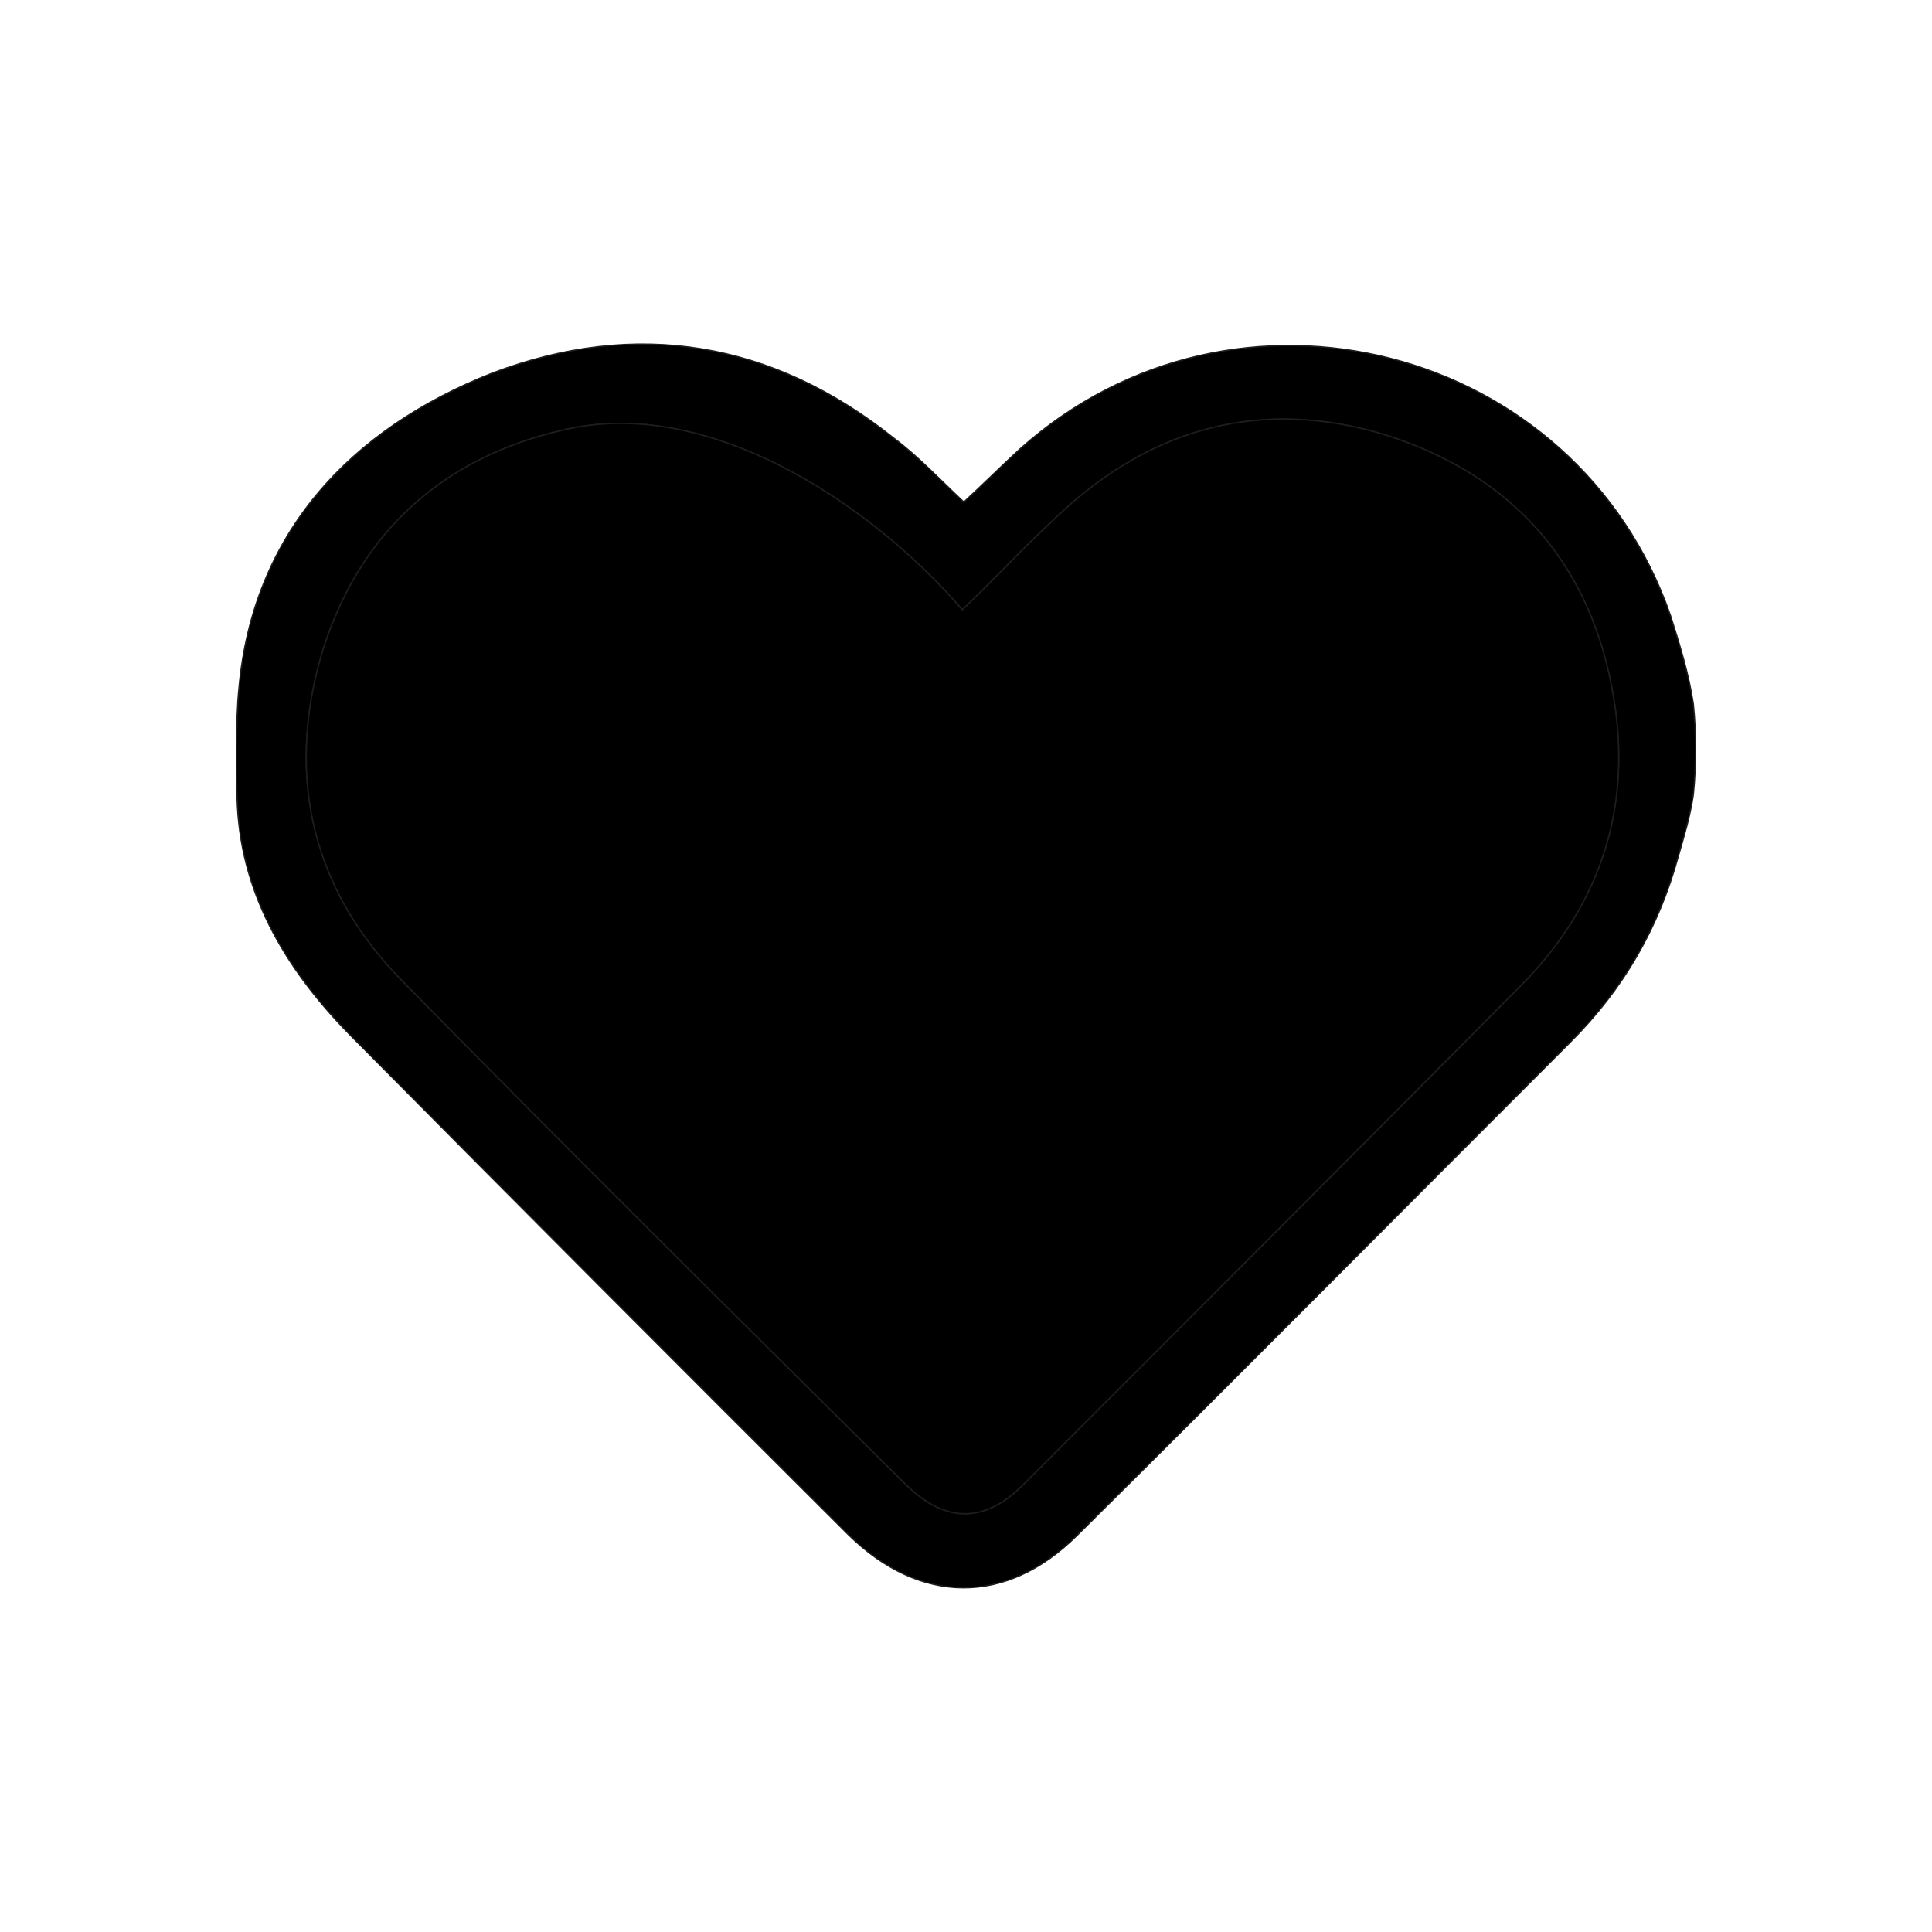
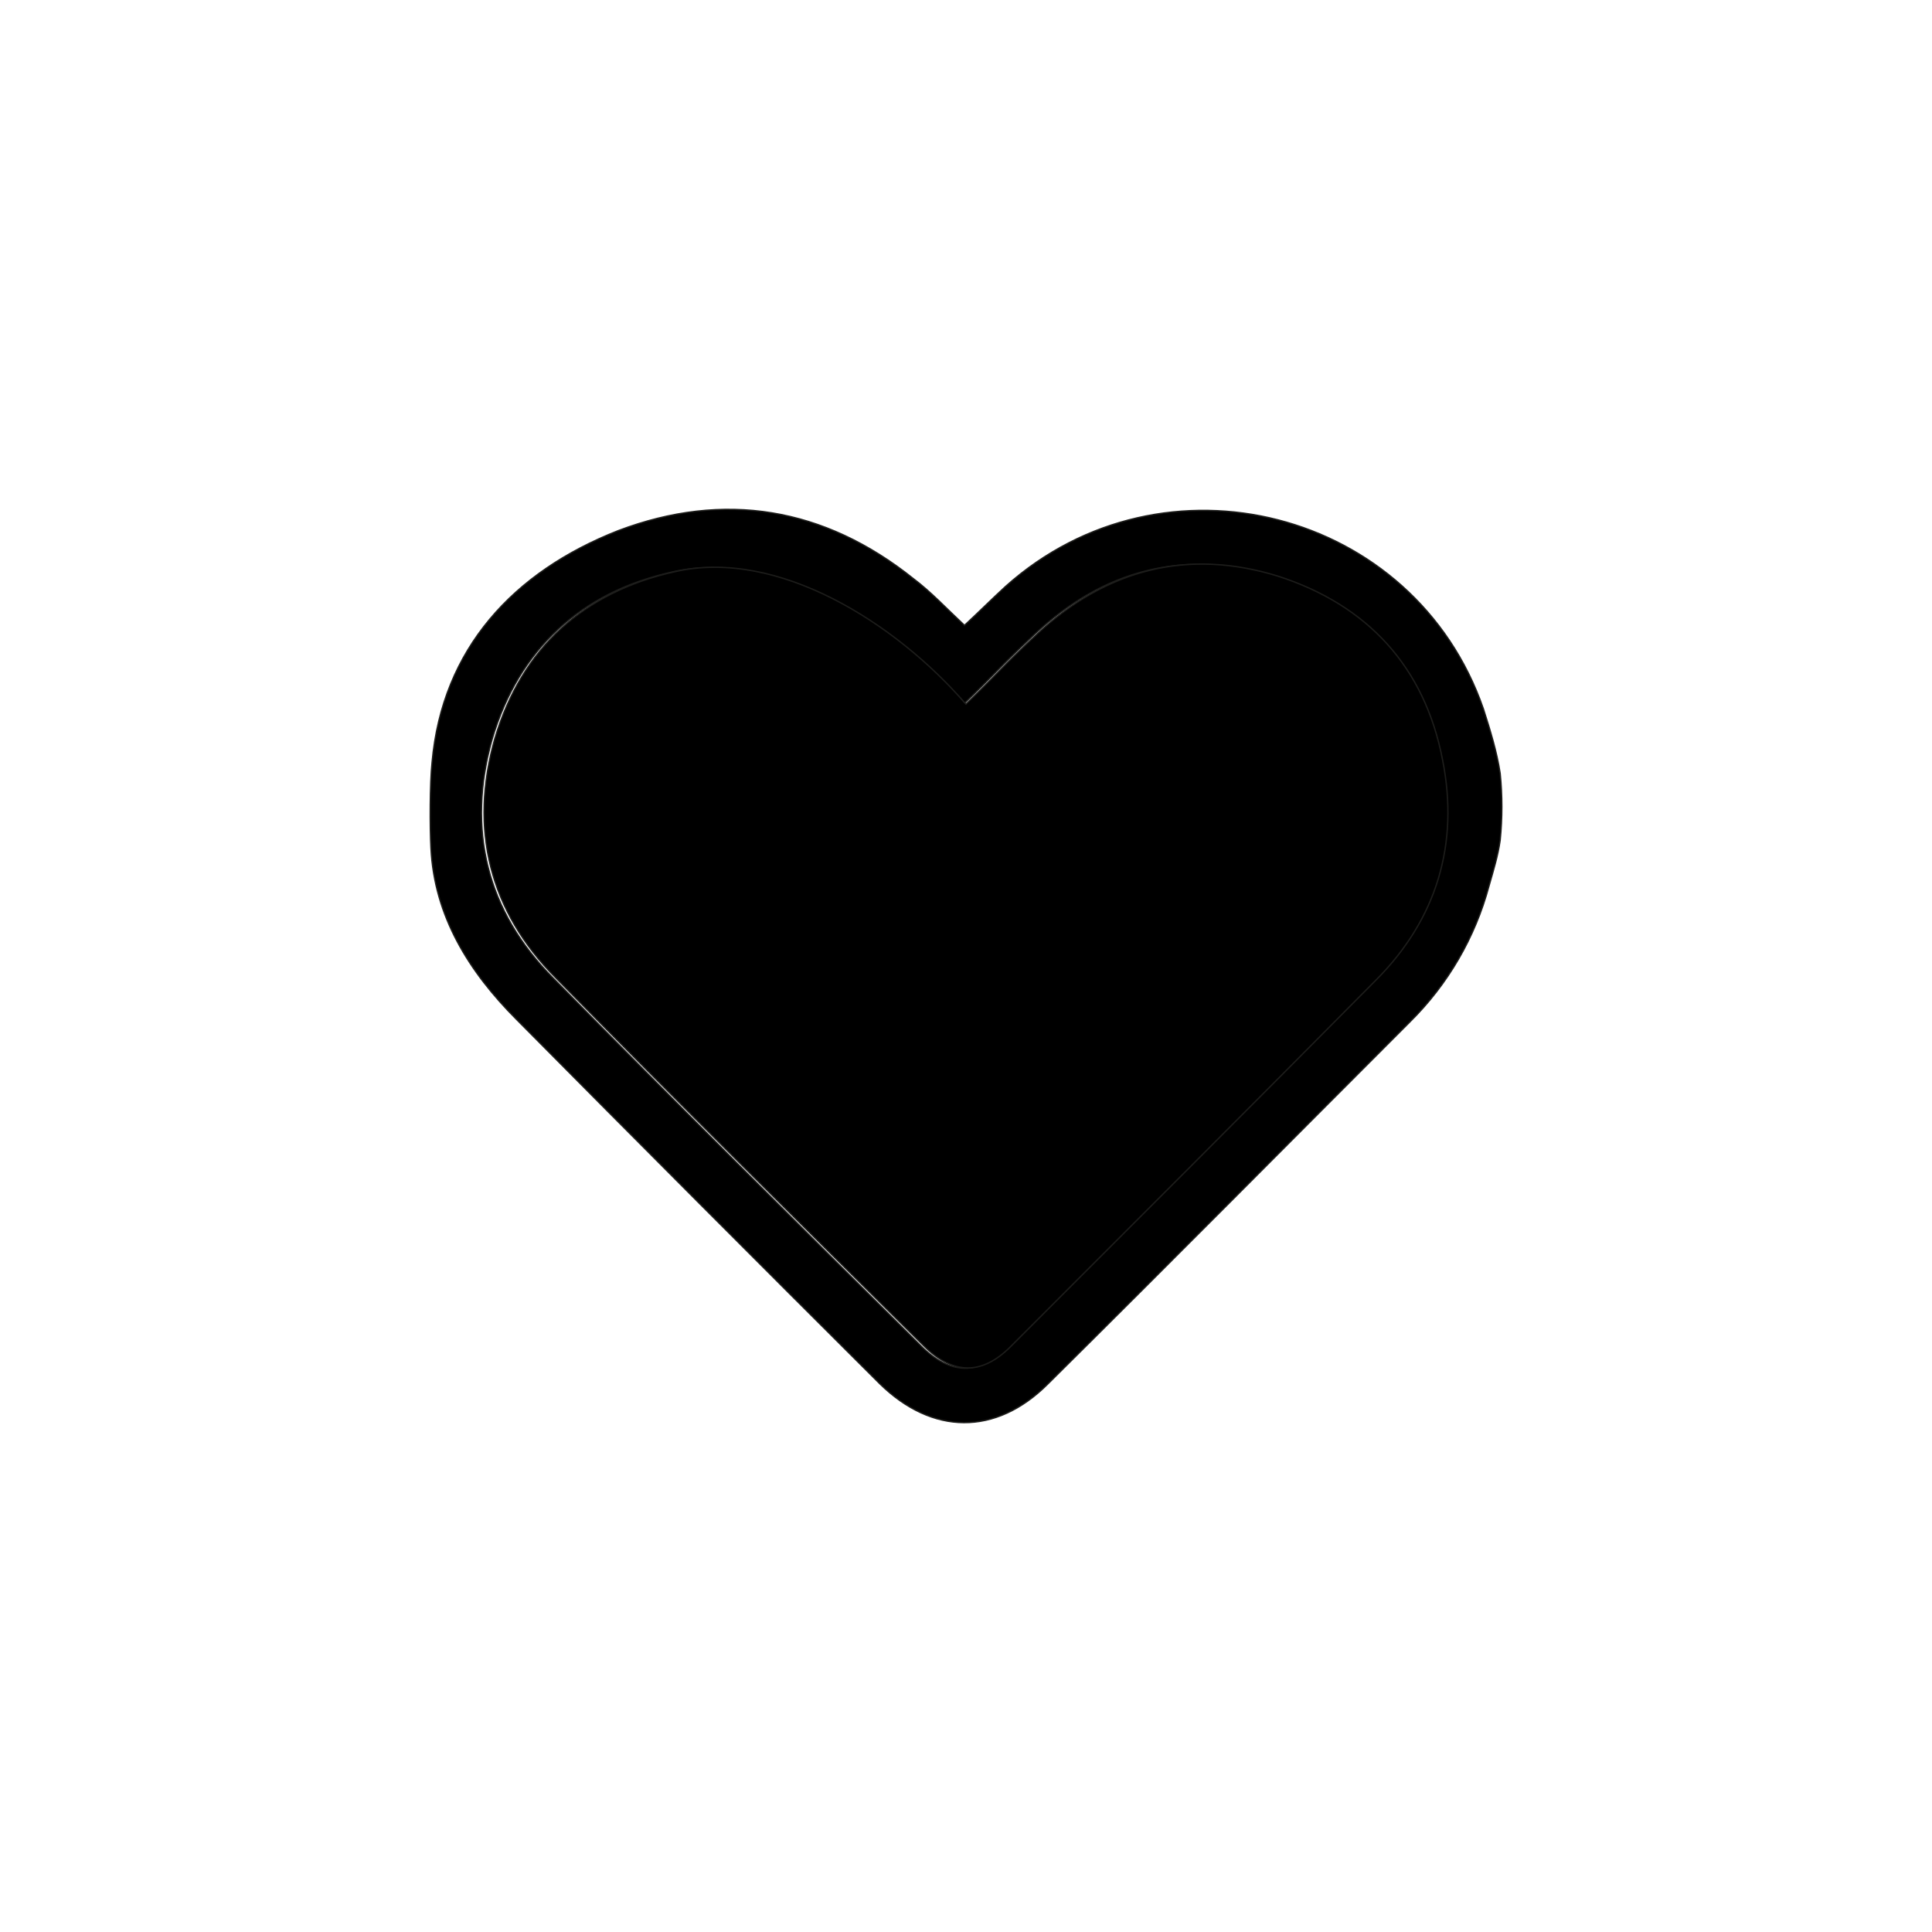
<svg xmlns="http://www.w3.org/2000/svg" viewBox="0 0 1080 1080">
  <defs>
    <style>.cls-1{stroke:#1d1d1b;stroke-linecap:round;stroke-miterlimit:10;stroke-width:0.75px;}</style>
  </defs>
  <g id="Calque_2" data-name="Calque 2">
-     <path class="cls-1" d="M933.86,344.28C881.3,192.53,690.55,143.36,570.17,251c-10.18,9.32-20.35,19.5-31.38,29.67-13.55-12.72-25.43-25.44-39-35.61-67.83-54.25-144.12-67-224.66-36.45C195.44,240,141.2,298.5,133.56,385c-1.7,16.11-1.7,49.18-.85,65.28,2.55,51.72,28.83,94.1,65.28,130.56Q335.33,719.43,474.36,858c39.85,39,88.17,39.84,128,0,92.41-91.56,184-184,275.52-275.52,29.68-29.68,49.18-63.59,60.19-103.43,3.39-11.87,6.79-22.89,8.49-34.76a255.8,255.8,0,0,0,0-50.87C944,376.5,938.94,360.39,933.86,344.28ZM849.93,551.14C757.52,644.39,665.11,736.8,571.86,830.05c-22,22.05-44.08,21.2-66.12-.85C411.63,736,318.38,643.54,226,549.44c-50.87-50.86-66.13-113.6-46.63-182.27C199.69,298.5,247.17,255.26,316.68,240c78-17.8,167.87,39,221.27,100.89,28.83-28,24.58-25.43,54.25-53.41,52.56-49.17,114.45-65.28,183.12-44.08,68.68,22,111.92,69.52,125.47,139.88C913.51,446.86,896.55,504.51,849.93,551.14Z" />
-     <path class="cls-1" d="M849.93,551.14C757.52,644.39,665.11,736.8,571.86,830.05c-22,22.05-44.08,21.2-66.12-.85C411.63,736,318.38,643.54,226,549.44c-50.87-50.86-66.13-113.6-46.63-182.27C199.69,298.5,247.17,255.26,316.68,240c78-17.8,167.87,39,221.27,100.89,28.83-28,24.58-25.43,54.25-53.41,52.56-49.17,114.45-65.28,183.12-44.08,68.68,22,111.92,69.52,125.47,139.88C913.51,446.86,896.55,504.51,849.93,551.14Z" />
+     <path class="cls-1" d="M829.23,396.27c-38.6-111.44-178.67-147.54-267.07-68.48-7.48,6.85-14.95,14.32-23,21.79-10-9.34-18.68-18.68-28.63-26.15-49.81-39.84-105.83-49.18-165-26.77-58.53,23-98.36,66-104,129.5-1.25,11.82-1.25,36.11-.63,47.93,1.87,38,21.18,69.11,47.94,95.88q100.86,101.79,203,203.58c29.26,28.63,64.75,29.26,94,0,67.86-67.24,135.1-135.1,202.33-202.34a167.94,167.94,0,0,0,44.2-76c2.49-8.72,5-16.81,6.23-25.52a186.54,186.54,0,0,0,0-37.36C836.7,419.93,833,408.1,829.23,396.27ZM767.6,548.18C699.74,616.66,631.88,684.52,563.39,753c-16.18,16.19-32.36,15.57-48.55-.62C445.73,683.9,377.25,616,309.39,546.93c-37.36-37.35-48.56-83.42-34.24-133.85C290.09,362.65,325,330.9,376,319.7c57.28-13.07,123.28,28.64,162.49,74.08,21.17-20.54,18.06-18.67,39.85-39.22,38.59-36.11,84-47.93,134.47-32.37C763.24,338.38,795,373.24,805,424.91,814.29,471.6,801.83,513.94,767.6,548.18Z" />
+     <path class="cls-1" d="M769.05,548C701.2,616.5,633.33,684.36,564.85,752.84c-16.19,16.19-32.37,15.57-48.55-.62-69.11-68.48-137.6-136.34-205.45-205.45-37.36-37.35-48.56-83.42-34.25-133.85,14.94-50.43,49.81-82.18,100.86-93.38,57.28-13.07,123.27,28.64,162.49,74.08,21.17-20.54,18-18.67,39.84-39.22,38.6-36.11,84.05-47.93,134.48-32.37,50.43,16.19,82.18,51.05,92.13,102.72C815.74,471.44,803.29,513.78,769.05,548Z" />
  </g>
</svg>
